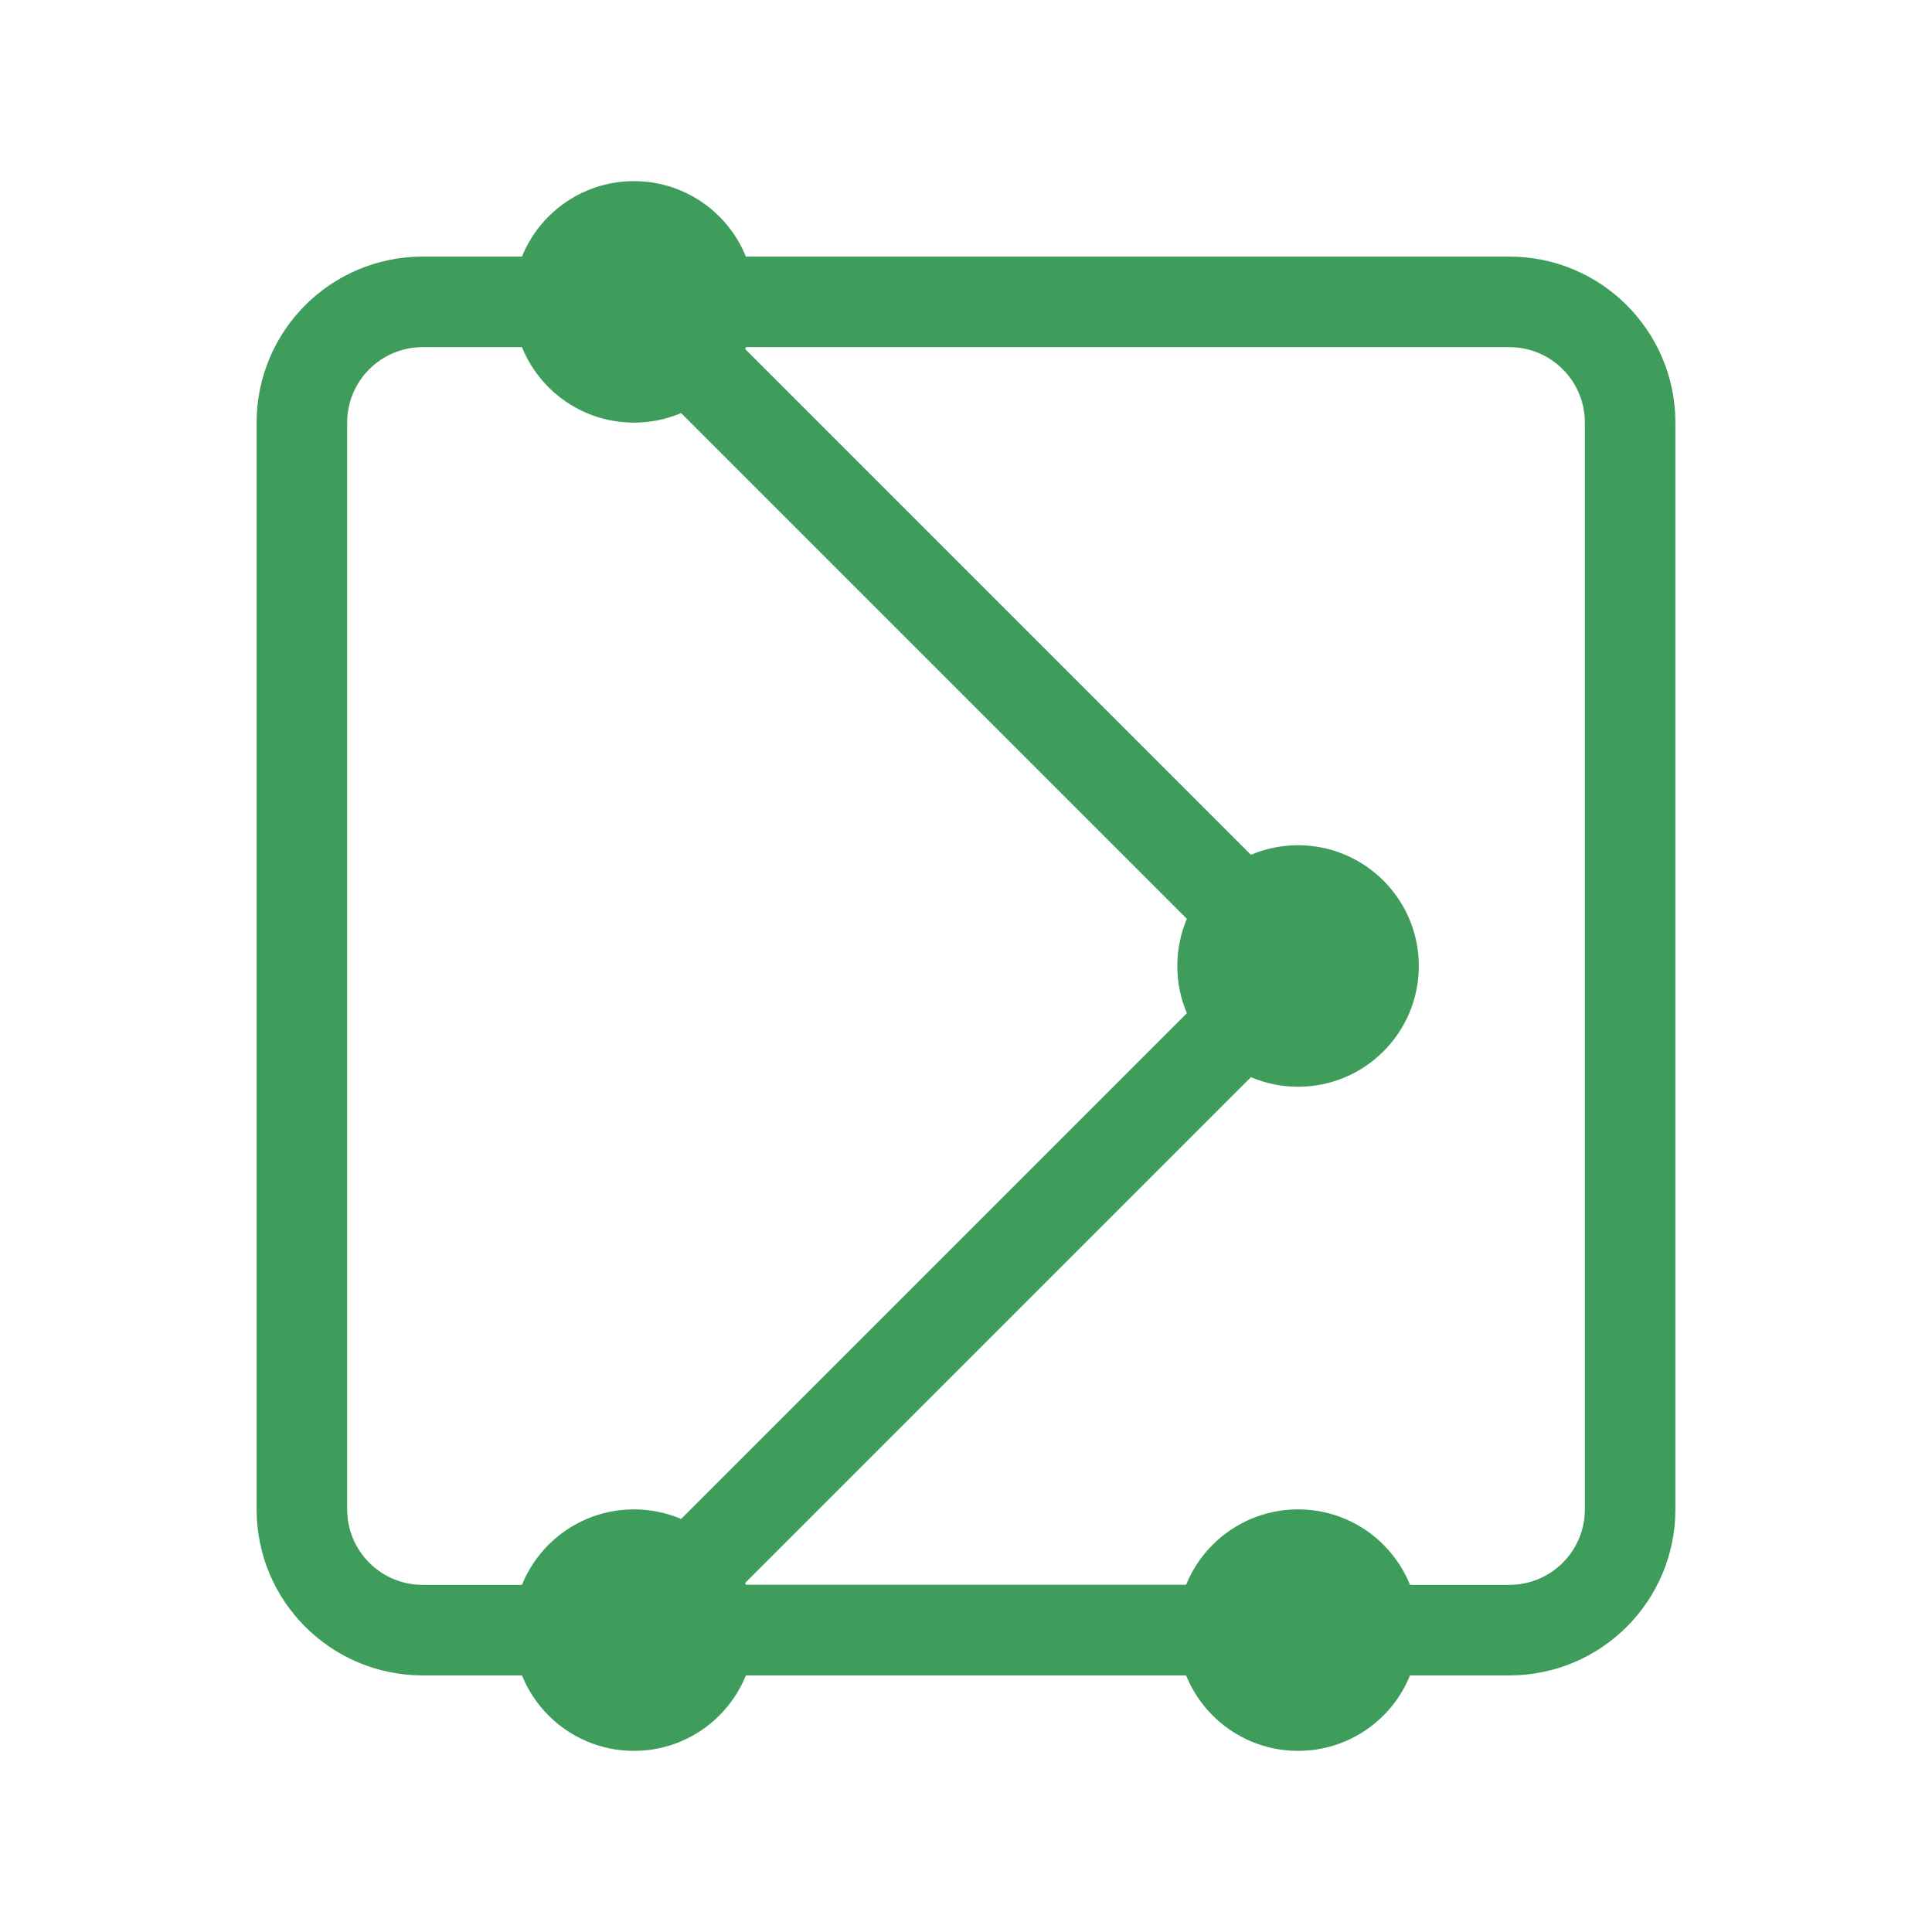
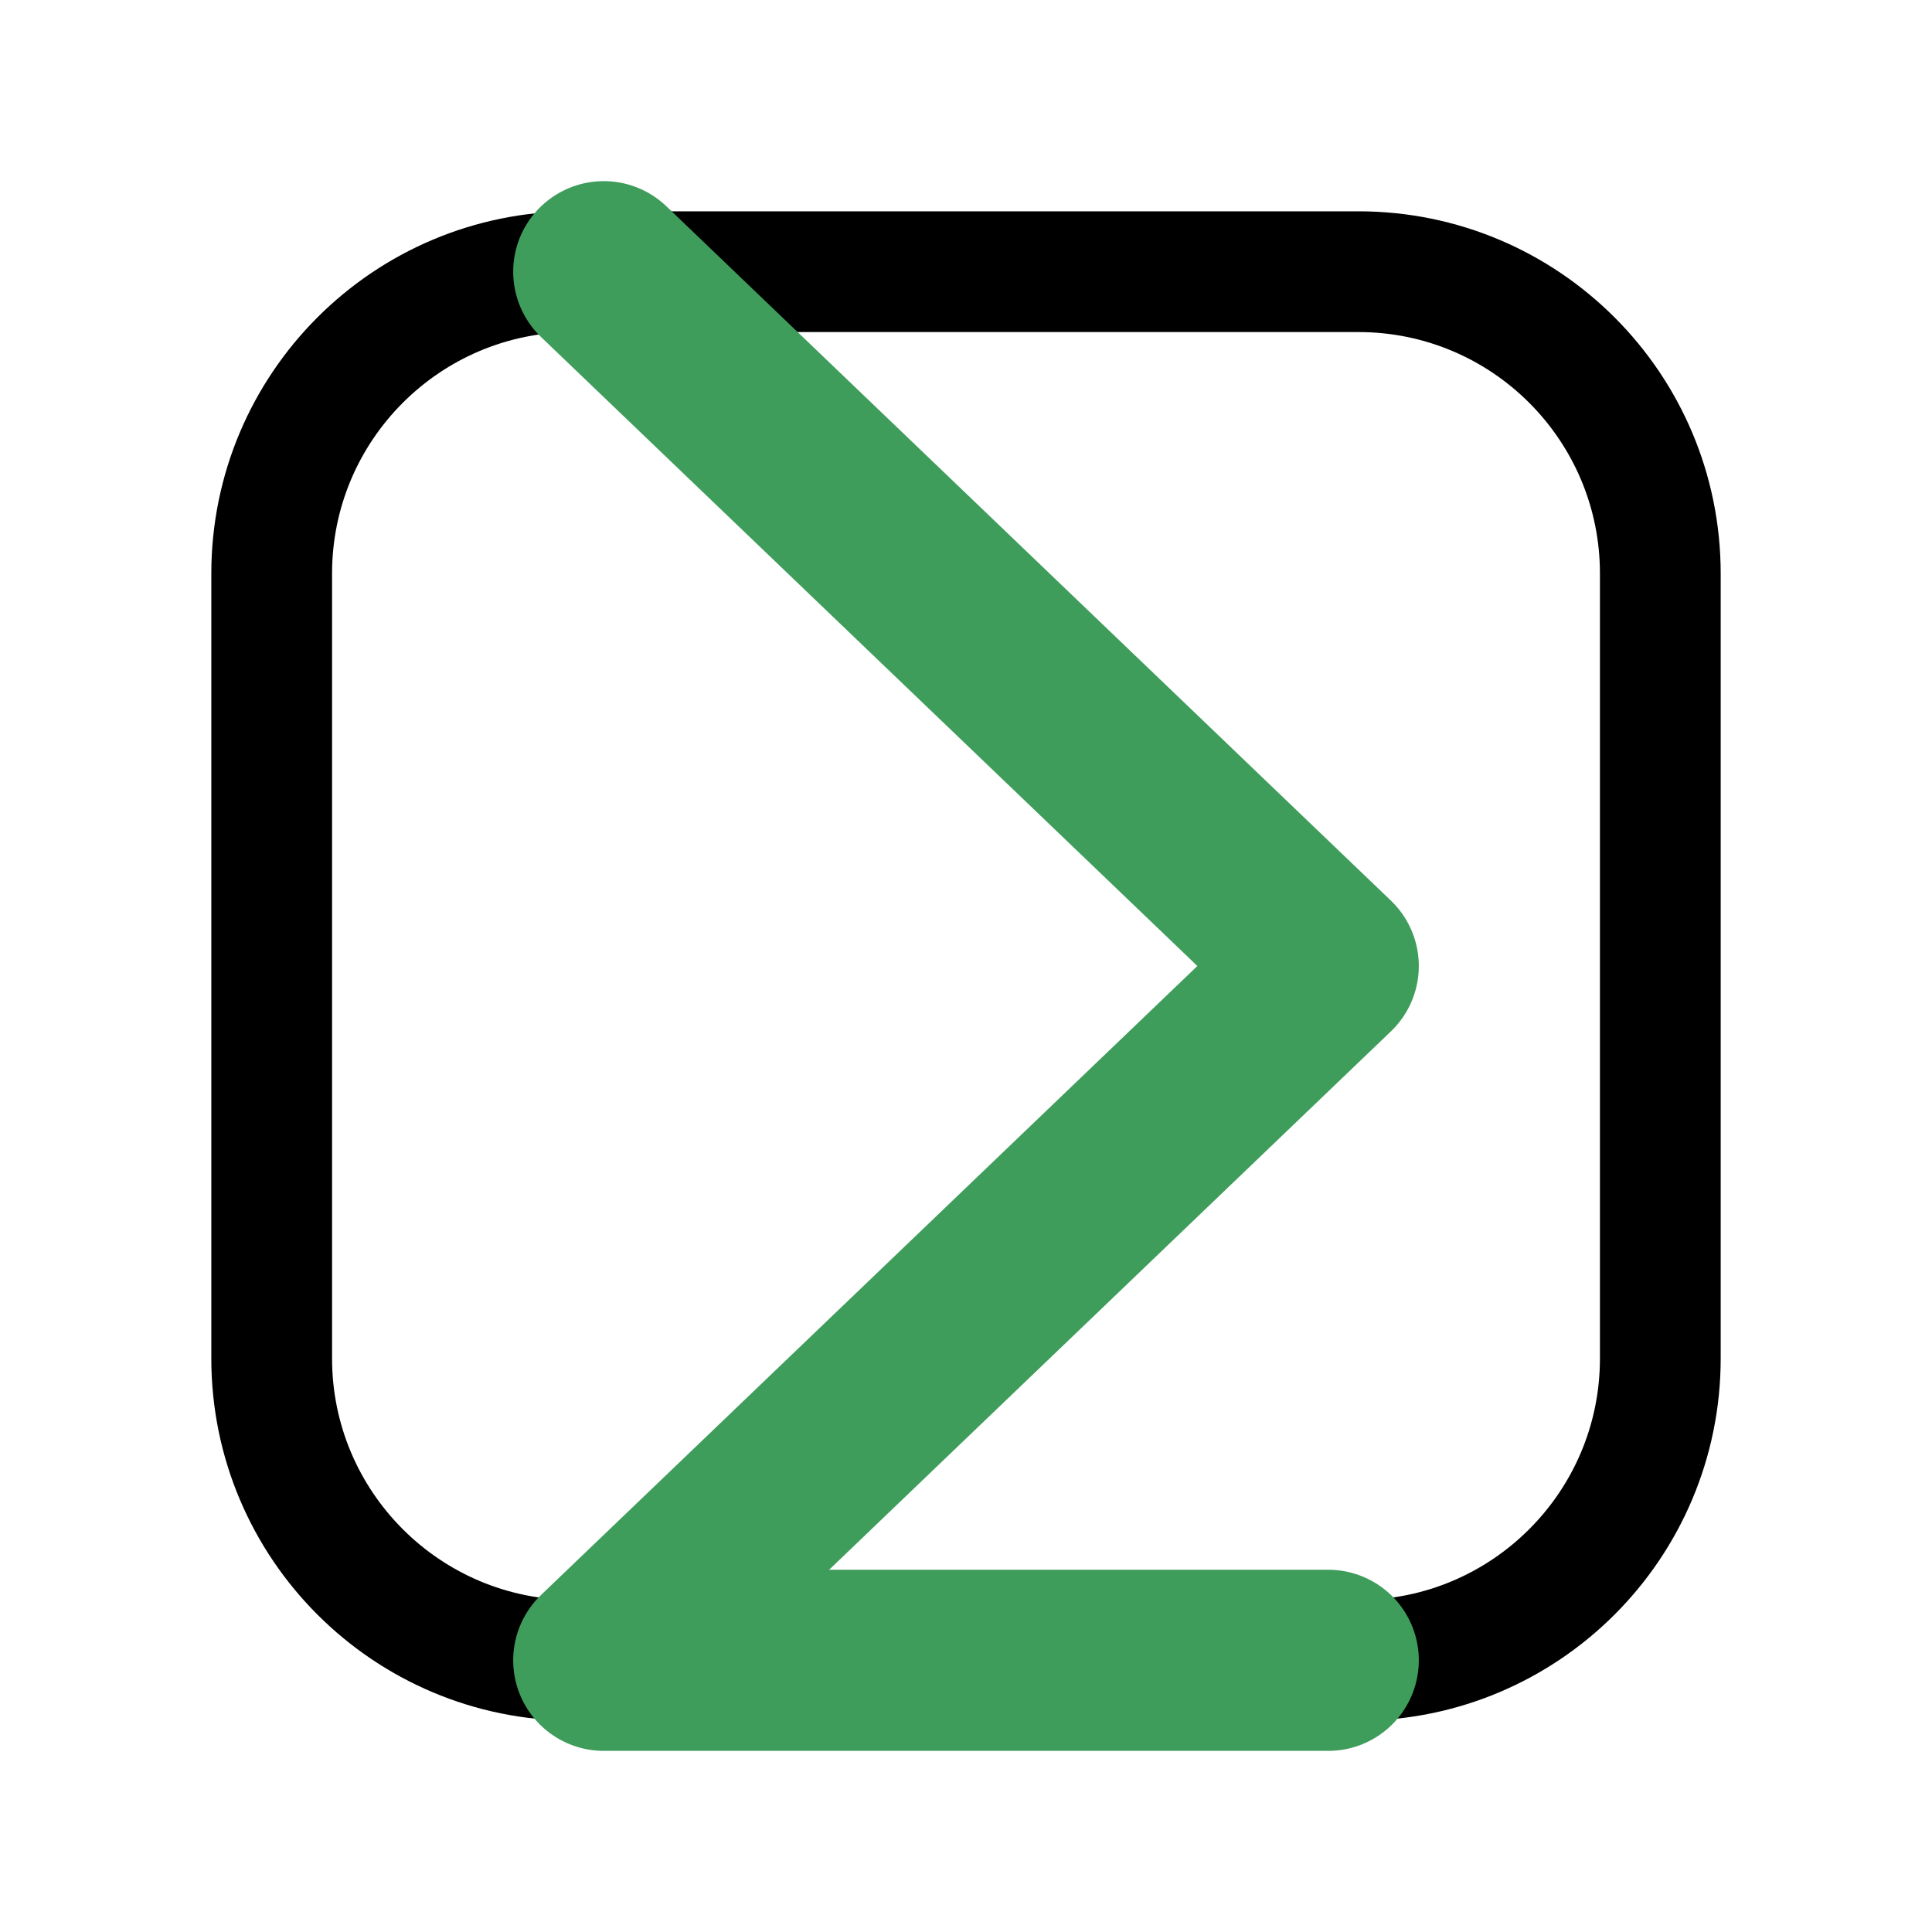
<svg xmlns="http://www.w3.org/2000/svg" viewBox="0 0 64 64" role="img" aria-label="SnakeBox">
-   <rect x="10" y="10" width="44" height="44" rx="4" fill="none" stroke="#3f9d5c" stroke-width="3" />
-   <path d="M21 10 L43 32 L21 54 L43 54" fill="none" stroke="#3f9d5c" stroke-width="3" stroke-linecap="round" stroke-linejoin="round" />
-   <circle cx="21" cy="10" r="4" fill="#3f9d5c" />
-   <circle cx="43" cy="32" r="4" fill="#3f9d5c" />
-   <circle cx="21" cy="54" r="4" fill="#3f9d5c" />
-   <circle cx="43" cy="54" r="4" fill="#3f9d5c" />
+   <rect x="9" y="9" width="46" height="46" rx="10" fill="none" stroke="#000000" stroke-width="4" />
+   <path d="M20 9 L44 32 L20 55 L44 55" fill="none" stroke="#3f9d5c" stroke-width="6" stroke-linecap="round" stroke-linejoin="round" />
</svg>
